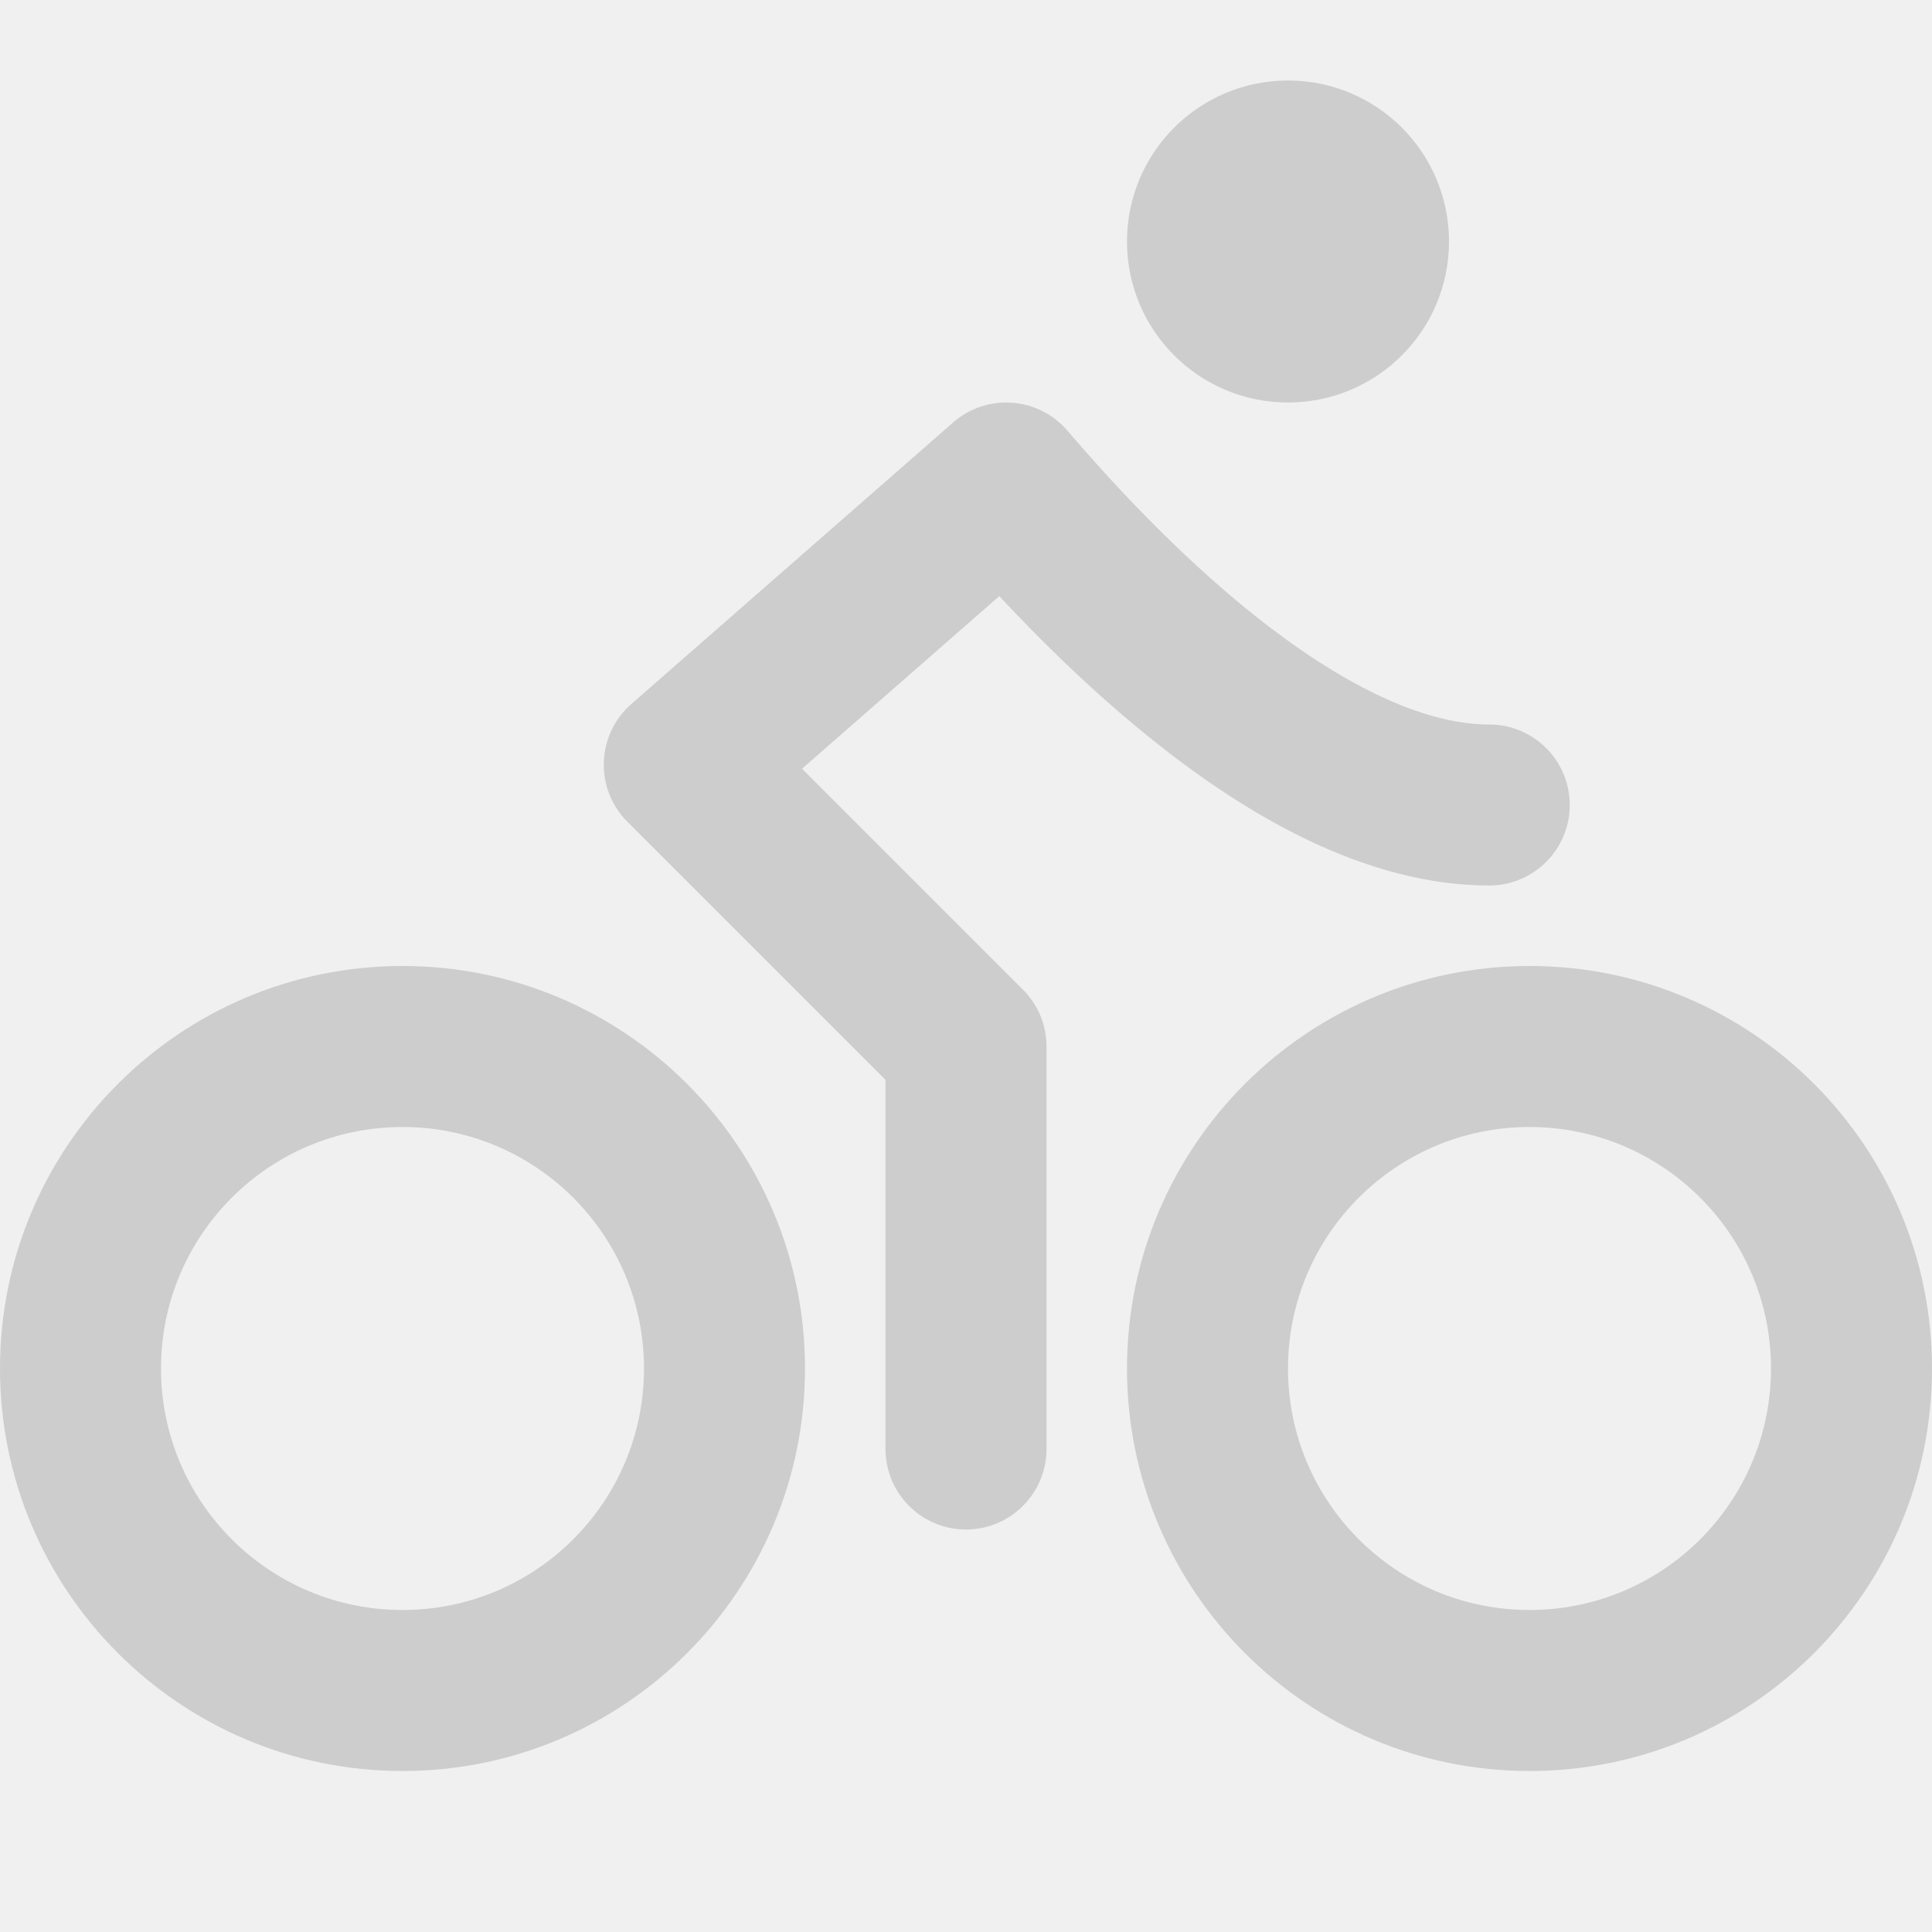
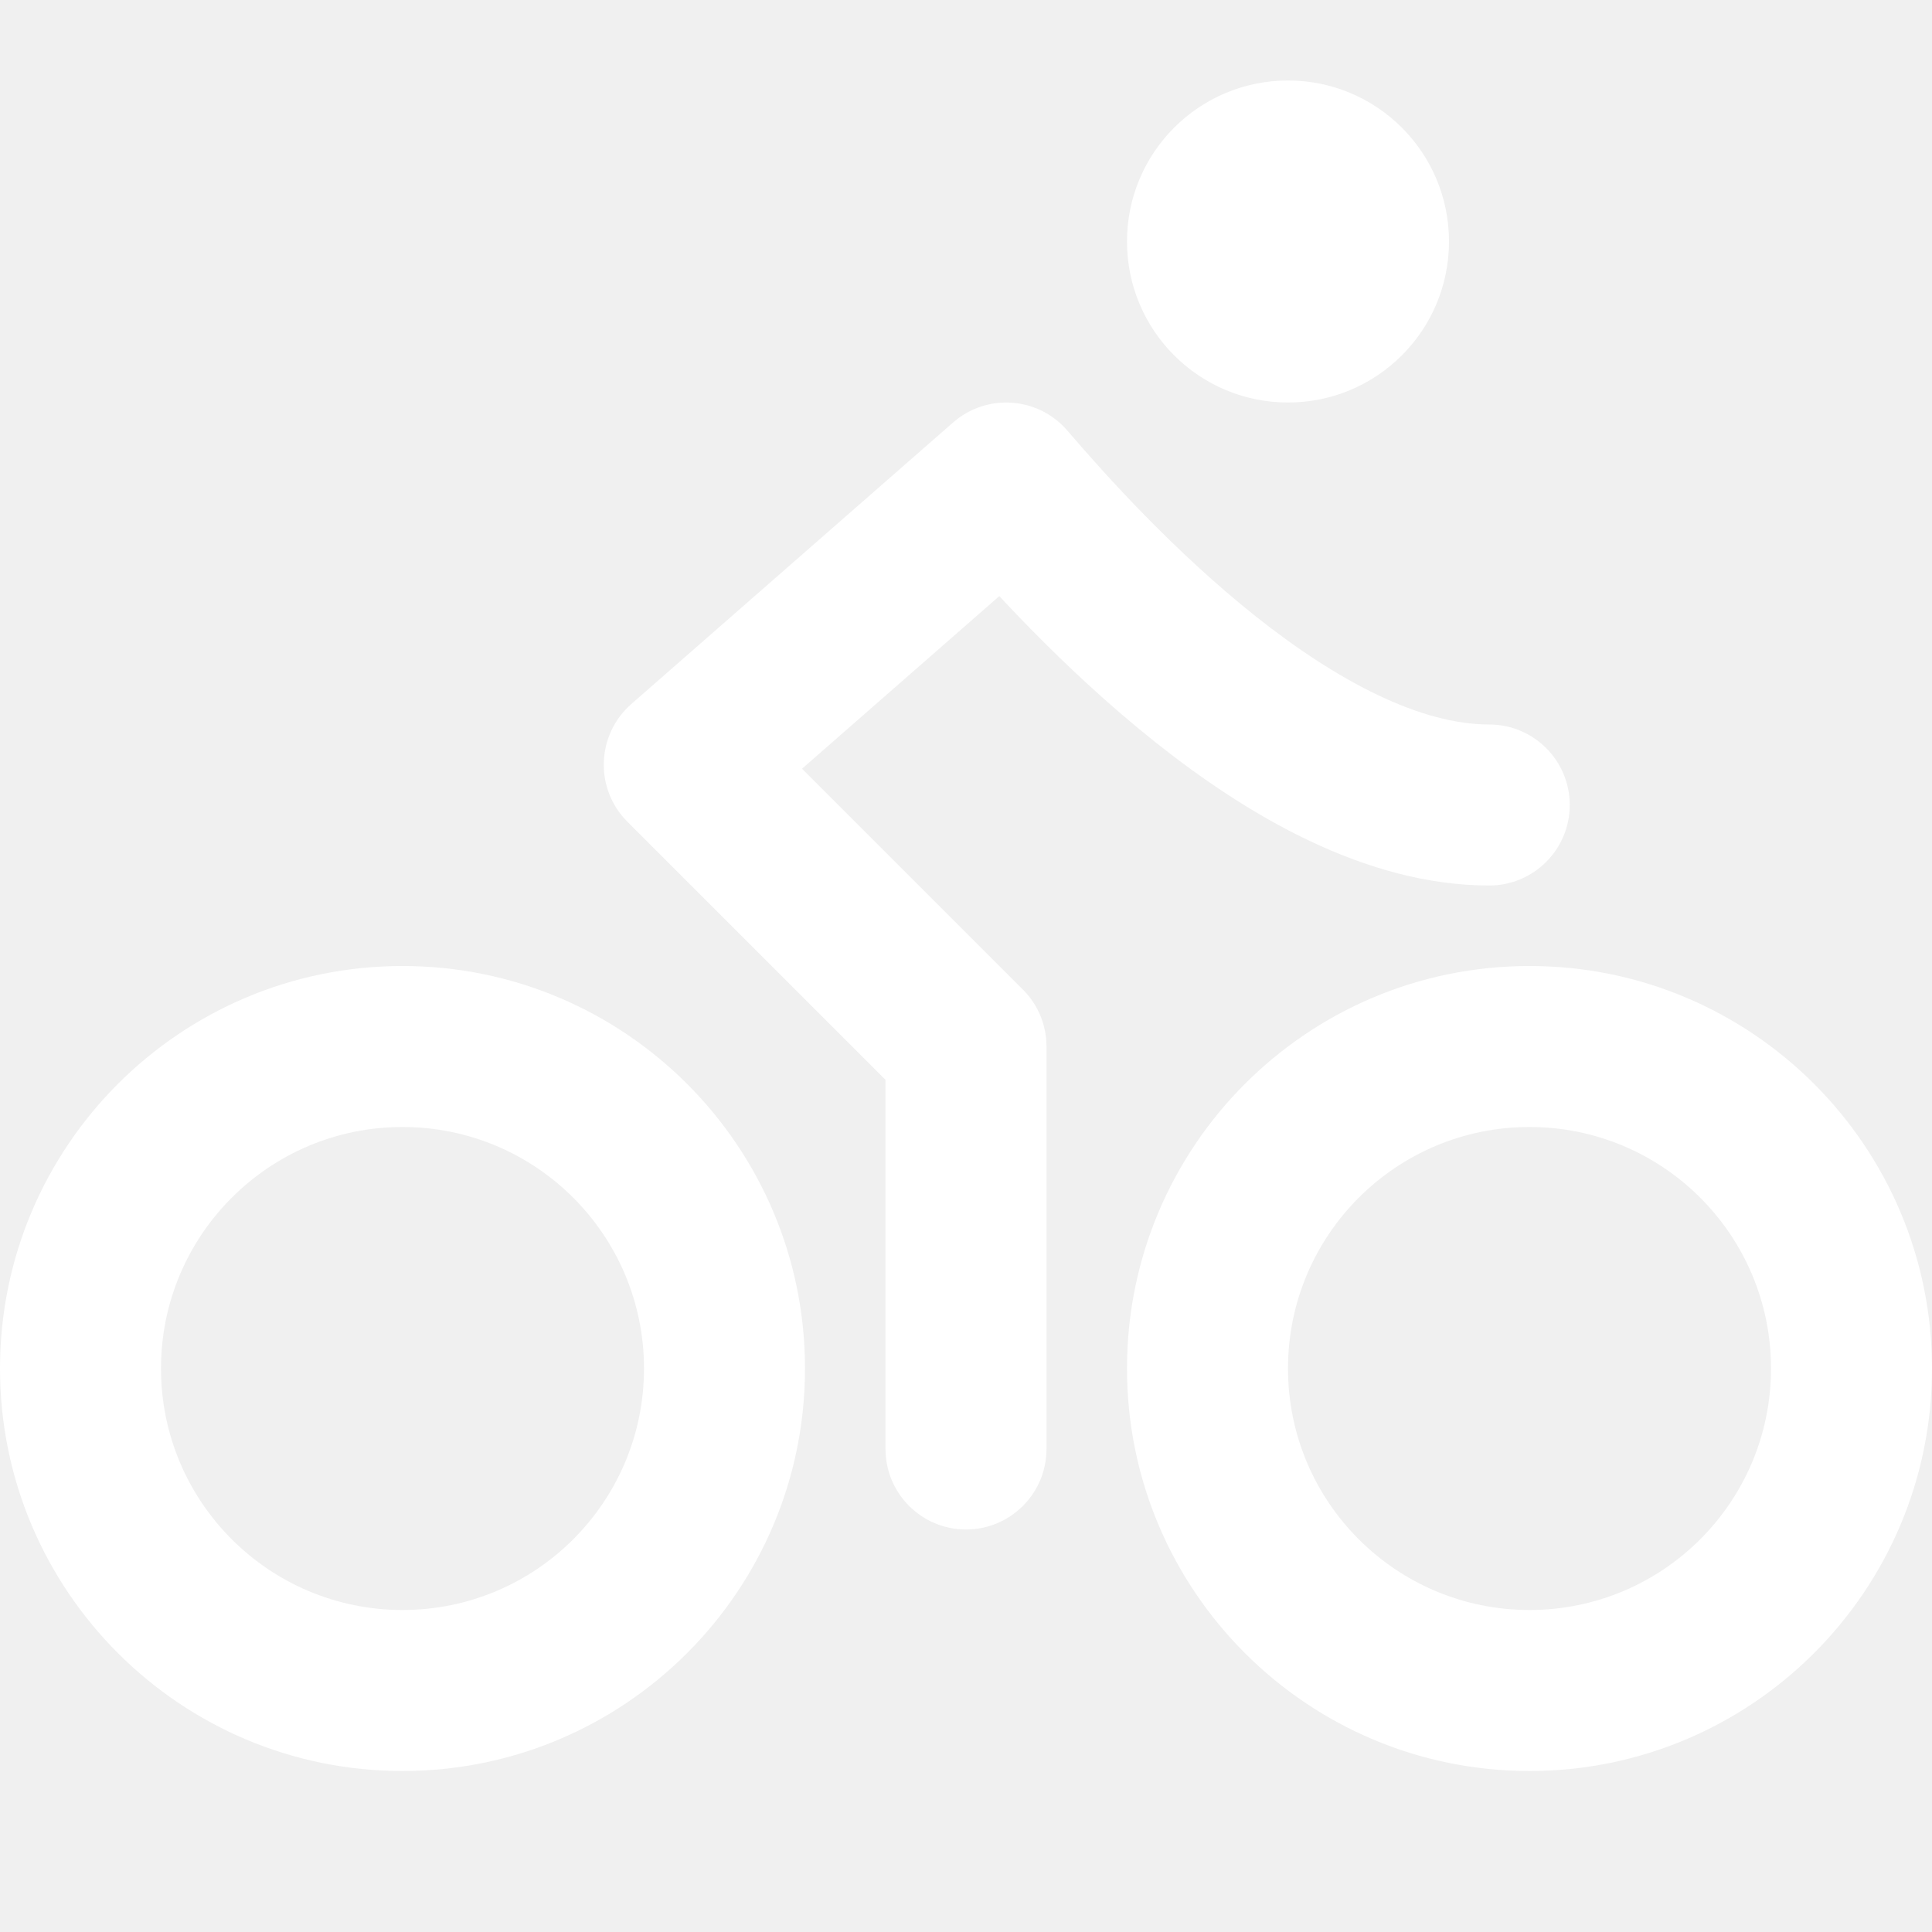
<svg xmlns="http://www.w3.org/2000/svg" width="800px" height="800px" viewBox="0 0 24 24" fill="none">
-   <path d="M11 18C11 18.552 11.448 19 12 19C12.552 19 13 18.552 13 18H11ZM12 13H13C13 12.735 12.895 12.48 12.707 12.293L12 13ZM8.5 9.5L7.841 8.747C7.633 8.93 7.51 9.19 7.501 9.467C7.491 9.743 7.597 10.011 7.793 10.207L8.5 9.5ZM12.5 6L13.259 5.349C13.085 5.146 12.838 5.022 12.572 5.003C12.305 4.983 12.042 5.072 11.841 5.247L12.5 6ZM18.5 11C19.052 11 19.5 10.552 19.5 10C19.5 9.448 19.052 9 18.5 9V11ZM8 17C8 18.657 6.657 20 5 20V22C7.761 22 10 19.761 10 17H8ZM5 20C3.343 20 2 18.657 2 17H0C0 19.761 2.239 22 5 22V20ZM2 17C2 15.343 3.343 14 5 14V12C2.239 12 0 14.239 0 17H2ZM5 14C6.657 14 8 15.343 8 17H10C10 14.239 7.761 12 5 12V14ZM13 18V13H11V18H13ZM12.707 12.293L9.207 8.793L7.793 10.207L11.293 13.707L12.707 12.293ZM9.159 10.253L13.159 6.753L11.841 5.247L7.841 8.747L9.159 10.253ZM11.741 6.651C12.254 7.25 13.203 8.307 14.353 9.22C15.467 10.106 16.945 11 18.5 11V9C17.655 9 16.633 8.478 15.597 7.655C14.597 6.86 13.746 5.917 13.259 5.349L11.741 6.651ZM22 17C22 18.657 20.657 20 19 20V22C21.761 22 24 19.761 24 17H22ZM19 20C17.343 20 16 18.657 16 17H14C14 19.761 16.239 22 19 22V20ZM16 17C16 15.343 17.343 14 19 14V12C16.239 12 14 14.239 14 17H16ZM19 14C20.657 14 22 15.343 22 17H24C24 14.239 21.761 12 19 12V14ZM16 3V5C17.105 5 18 4.105 18 3H16ZM16 3H14C14 4.105 14.895 5 16 5V3ZM16 3V1C14.895 1 14 1.895 14 3H16ZM16 3H18C18 1.895 17.105 1 16 1V3Z" fill="#2d2d2d2d" />
+   <path d="M11 18C11 18.552 11.448 19 12 19C12.552 19 13 18.552 13 18H11ZM12 13H13C13 12.735 12.895 12.48 12.707 12.293L12 13ZM8.5 9.5L7.841 8.747C7.633 8.93 7.51 9.19 7.501 9.467C7.491 9.743 7.597 10.011 7.793 10.207L8.5 9.5ZM12.5 6L13.259 5.349C13.085 5.146 12.838 5.022 12.572 5.003C12.305 4.983 12.042 5.072 11.841 5.247L12.5 6ZM18.5 11C19.052 11 19.5 10.552 19.5 10C19.5 9.448 19.052 9 18.5 9V11ZM8 17C8 18.657 6.657 20 5 20V22C7.761 22 10 19.761 10 17H8ZM5 20C3.343 20 2 18.657 2 17H0C0 19.761 2.239 22 5 22V20ZM2 17C2 15.343 3.343 14 5 14V12C2.239 12 0 14.239 0 17H2ZM5 14C6.657 14 8 15.343 8 17H10C10 14.239 7.761 12 5 12V14ZM13 18V13H11V18H13ZM12.707 12.293L9.207 8.793L7.793 10.207L11.293 13.707L12.707 12.293ZM9.159 10.253L13.159 6.753L11.841 5.247L7.841 8.747L9.159 10.253ZM11.741 6.651C12.254 7.25 13.203 8.307 14.353 9.22C15.467 10.106 16.945 11 18.5 11V9C17.655 9 16.633 8.478 15.597 7.655C14.597 6.86 13.746 5.917 13.259 5.349L11.741 6.651ZM22 17C22 18.657 20.657 20 19 20V22C21.761 22 24 19.761 24 17H22ZM19 20C17.343 20 16 18.657 16 17H14C14 19.761 16.239 22 19 22V20ZM16 17C16 15.343 17.343 14 19 14V12C16.239 12 14 14.239 14 17H16ZM19 14C20.657 14 22 15.343 22 17H24C24 14.239 21.761 12 19 12V14ZM16 3V5C17.105 5 18 4.105 18 3H16ZM16 3H14C14 4.105 14.895 5 16 5V3ZM16 3V1C14.895 1 14 1.895 14 3H16ZM16 3H18C18 1.895 17.105 1 16 1V3Z" fill="#fff" />
</svg>
